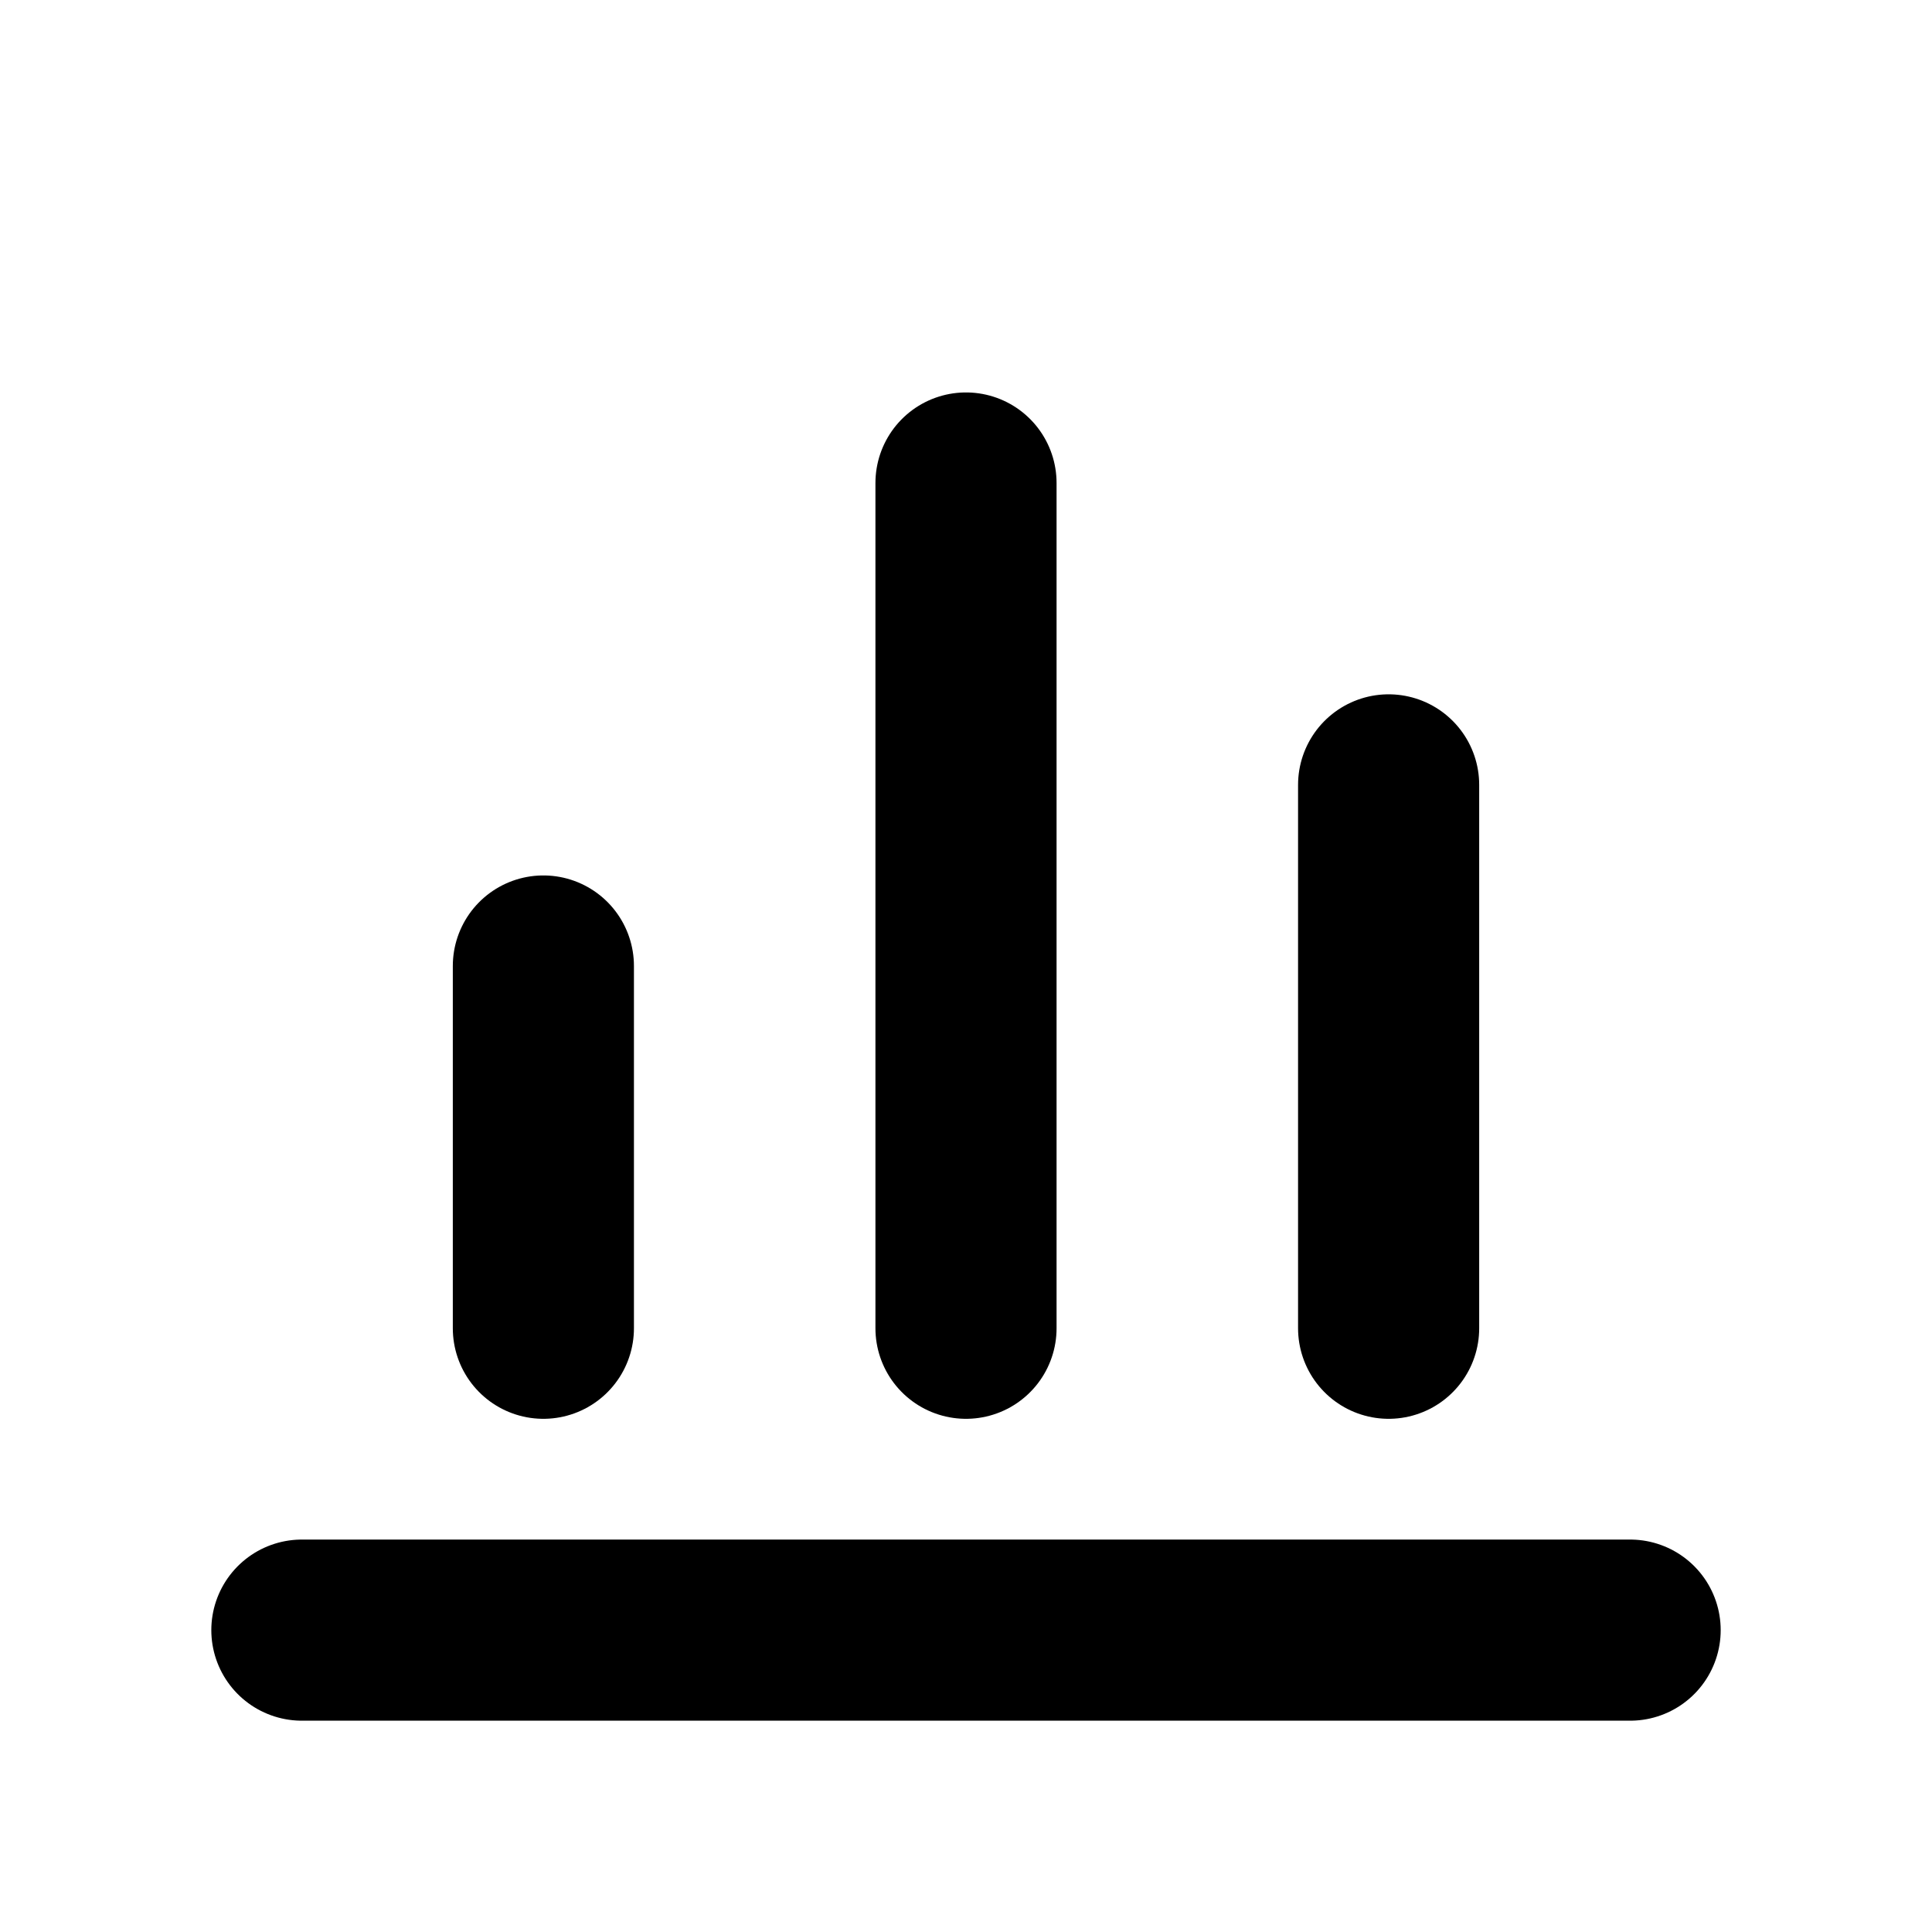
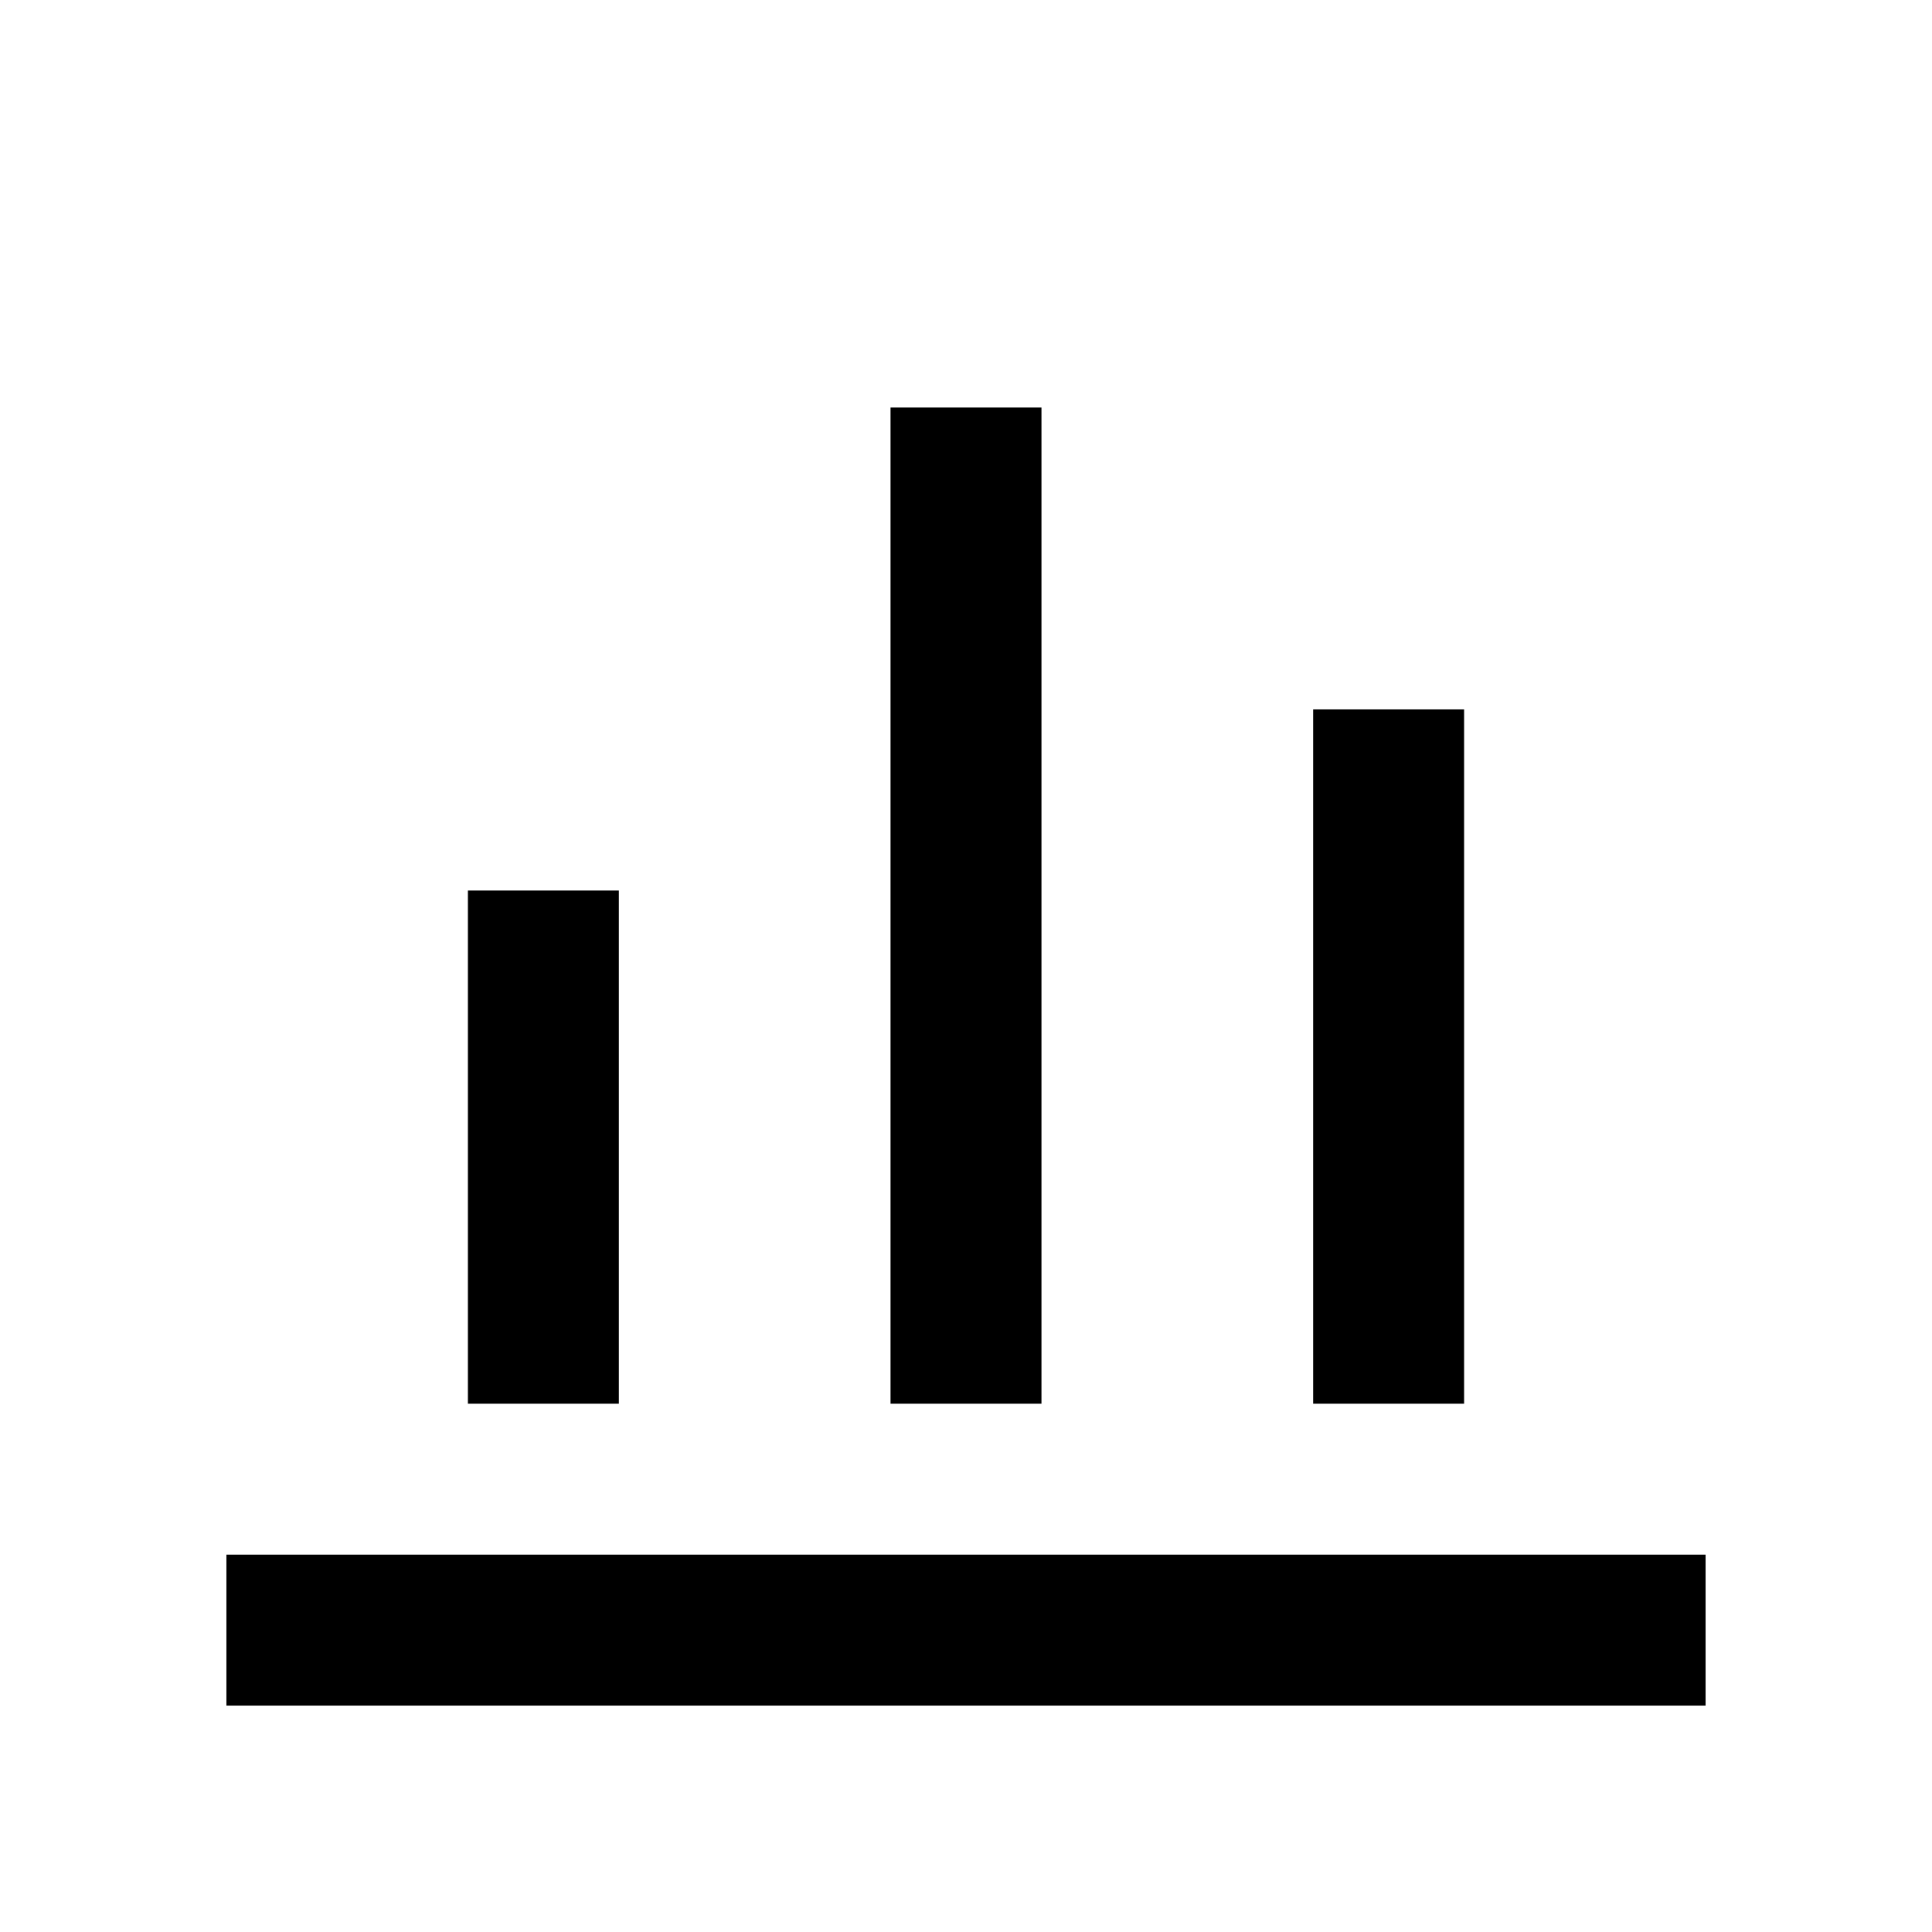
- <svg xmlns="http://www.w3.org/2000/svg" viewBox="0 0 16 16" fill="none" stroke="currentColor" stroke-width="1.5" stroke-linecap="round" stroke-linejoin="round">
+ <svg xmlns="http://www.w3.org/2000/svg" viewBox="0 0 16 16" fill="none" stroke="currentColor" stroke-width="1.25" stroke-linecap="square" stroke-linejoin="miter">
  <path d="M2.5 13.5h11M4.5 11V8M8 11V4M11.5 11V6.5" />
</svg>
